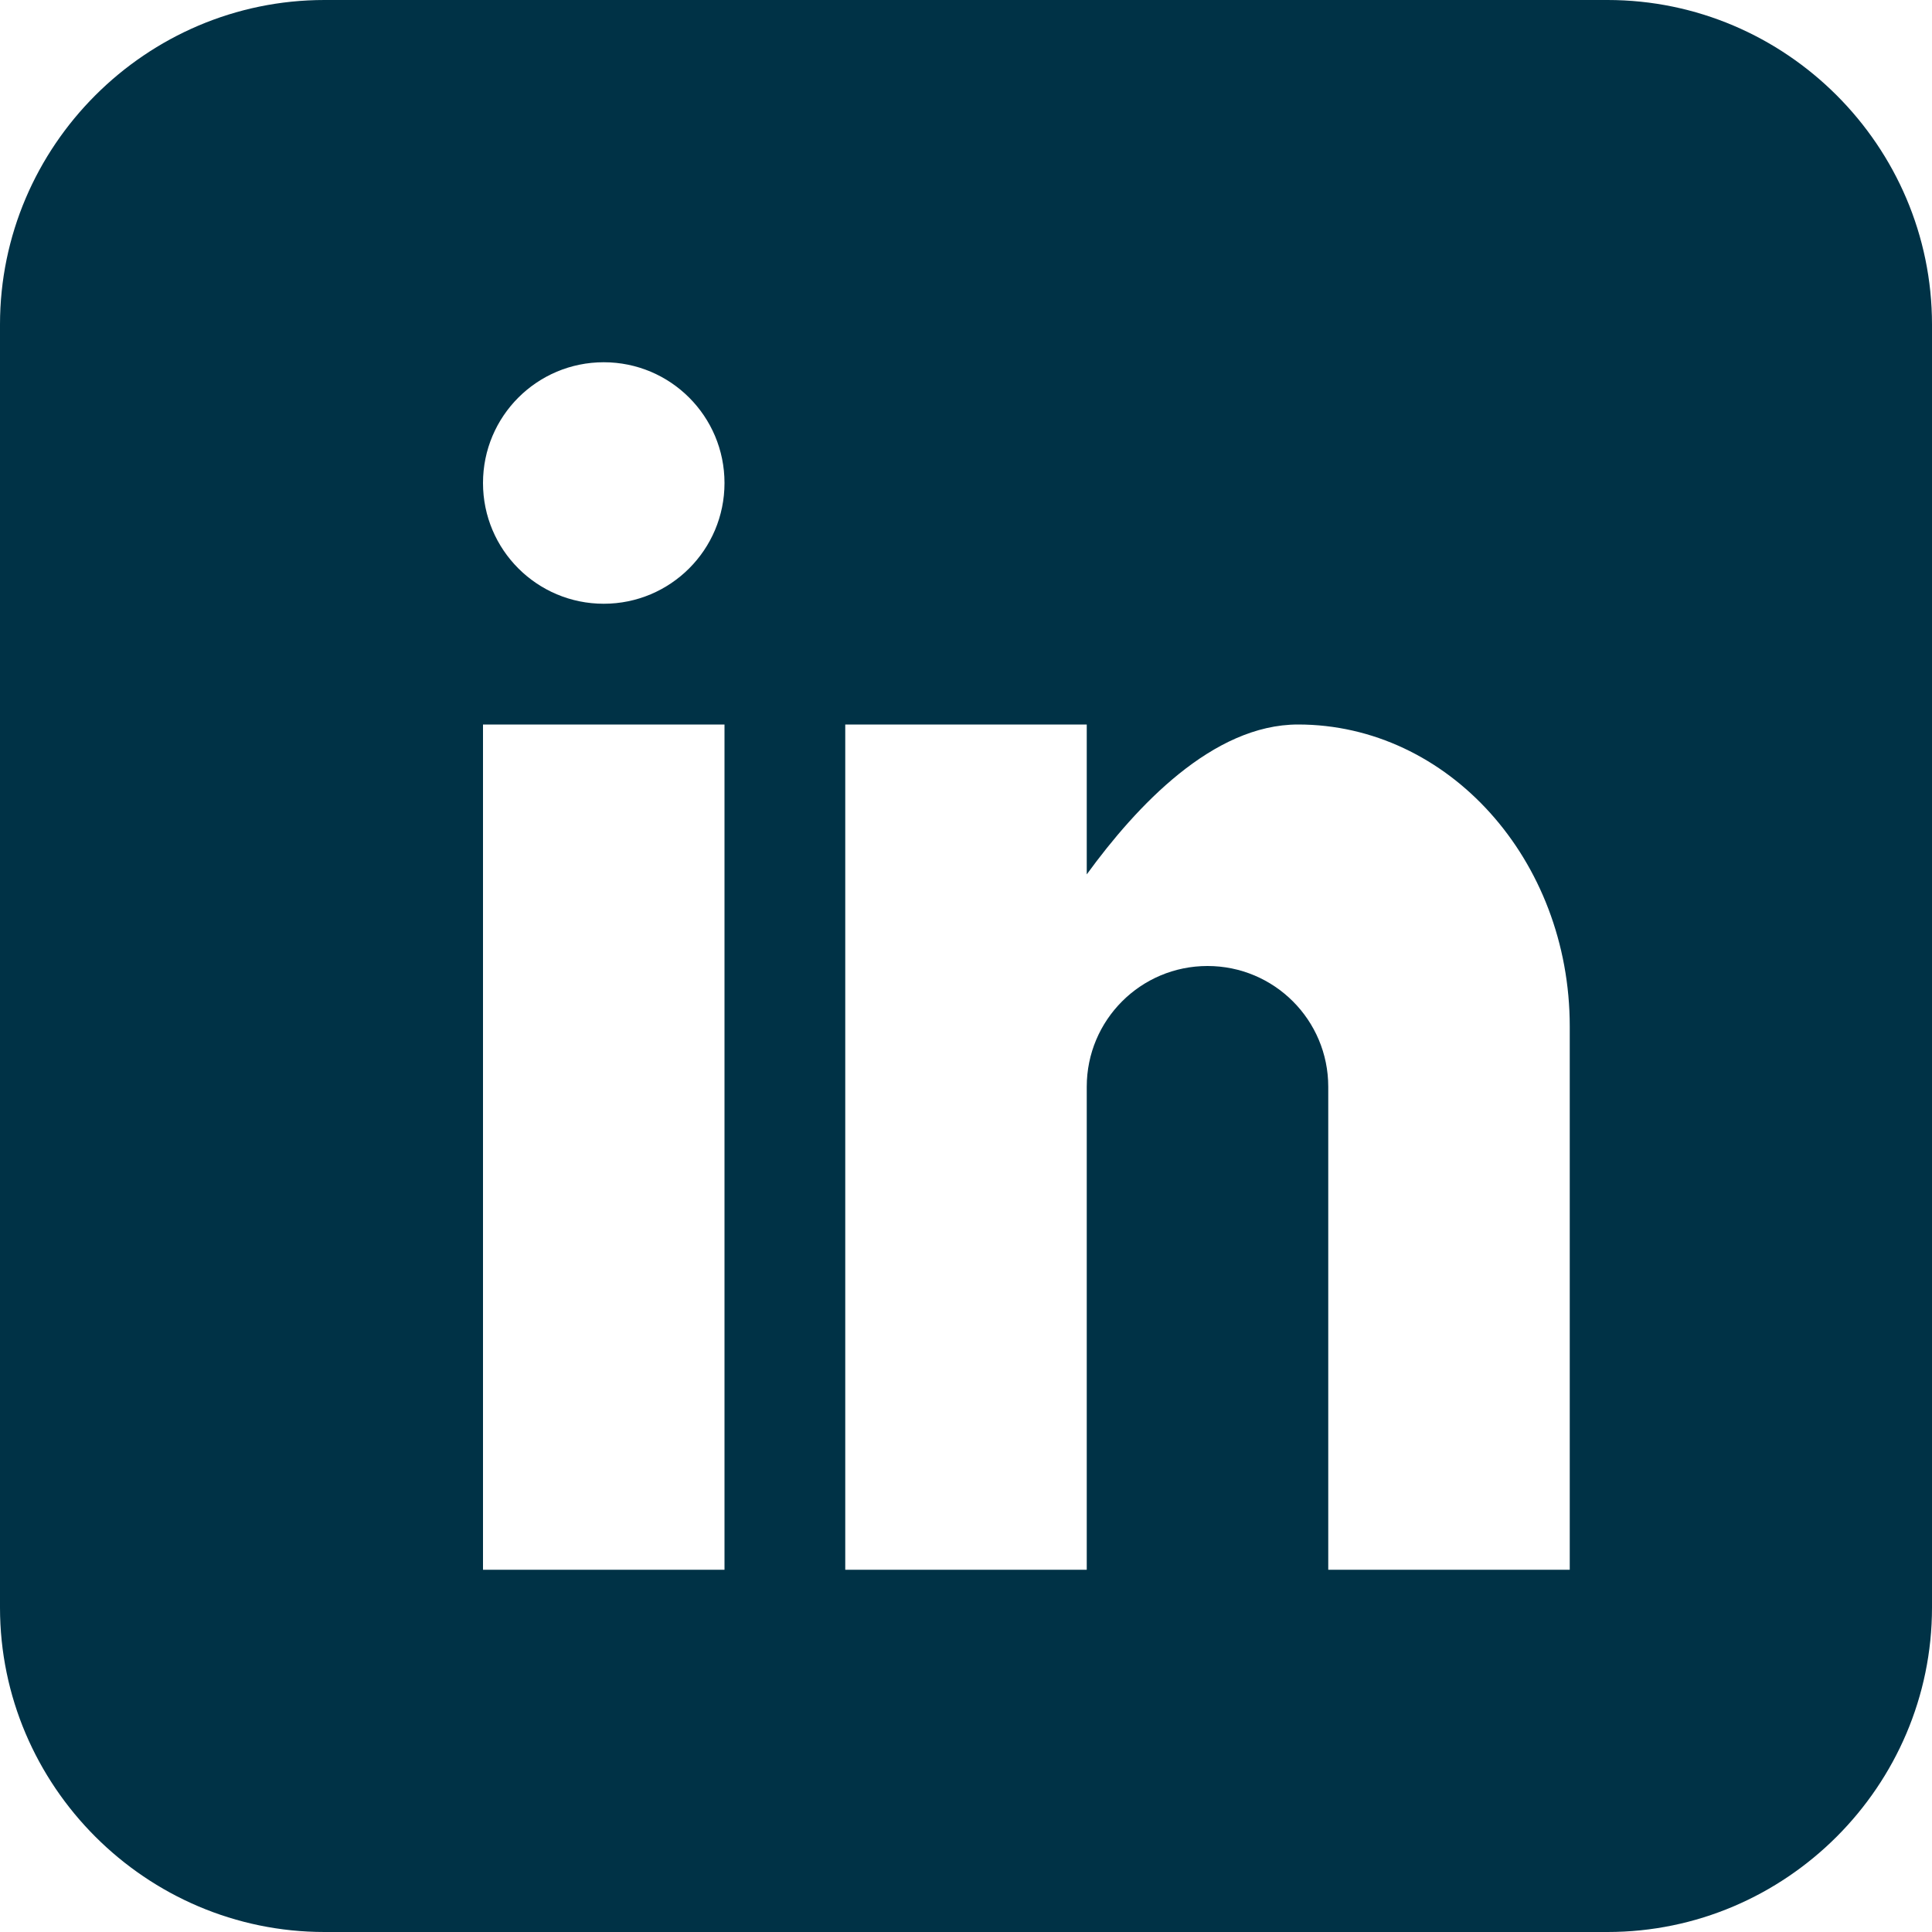
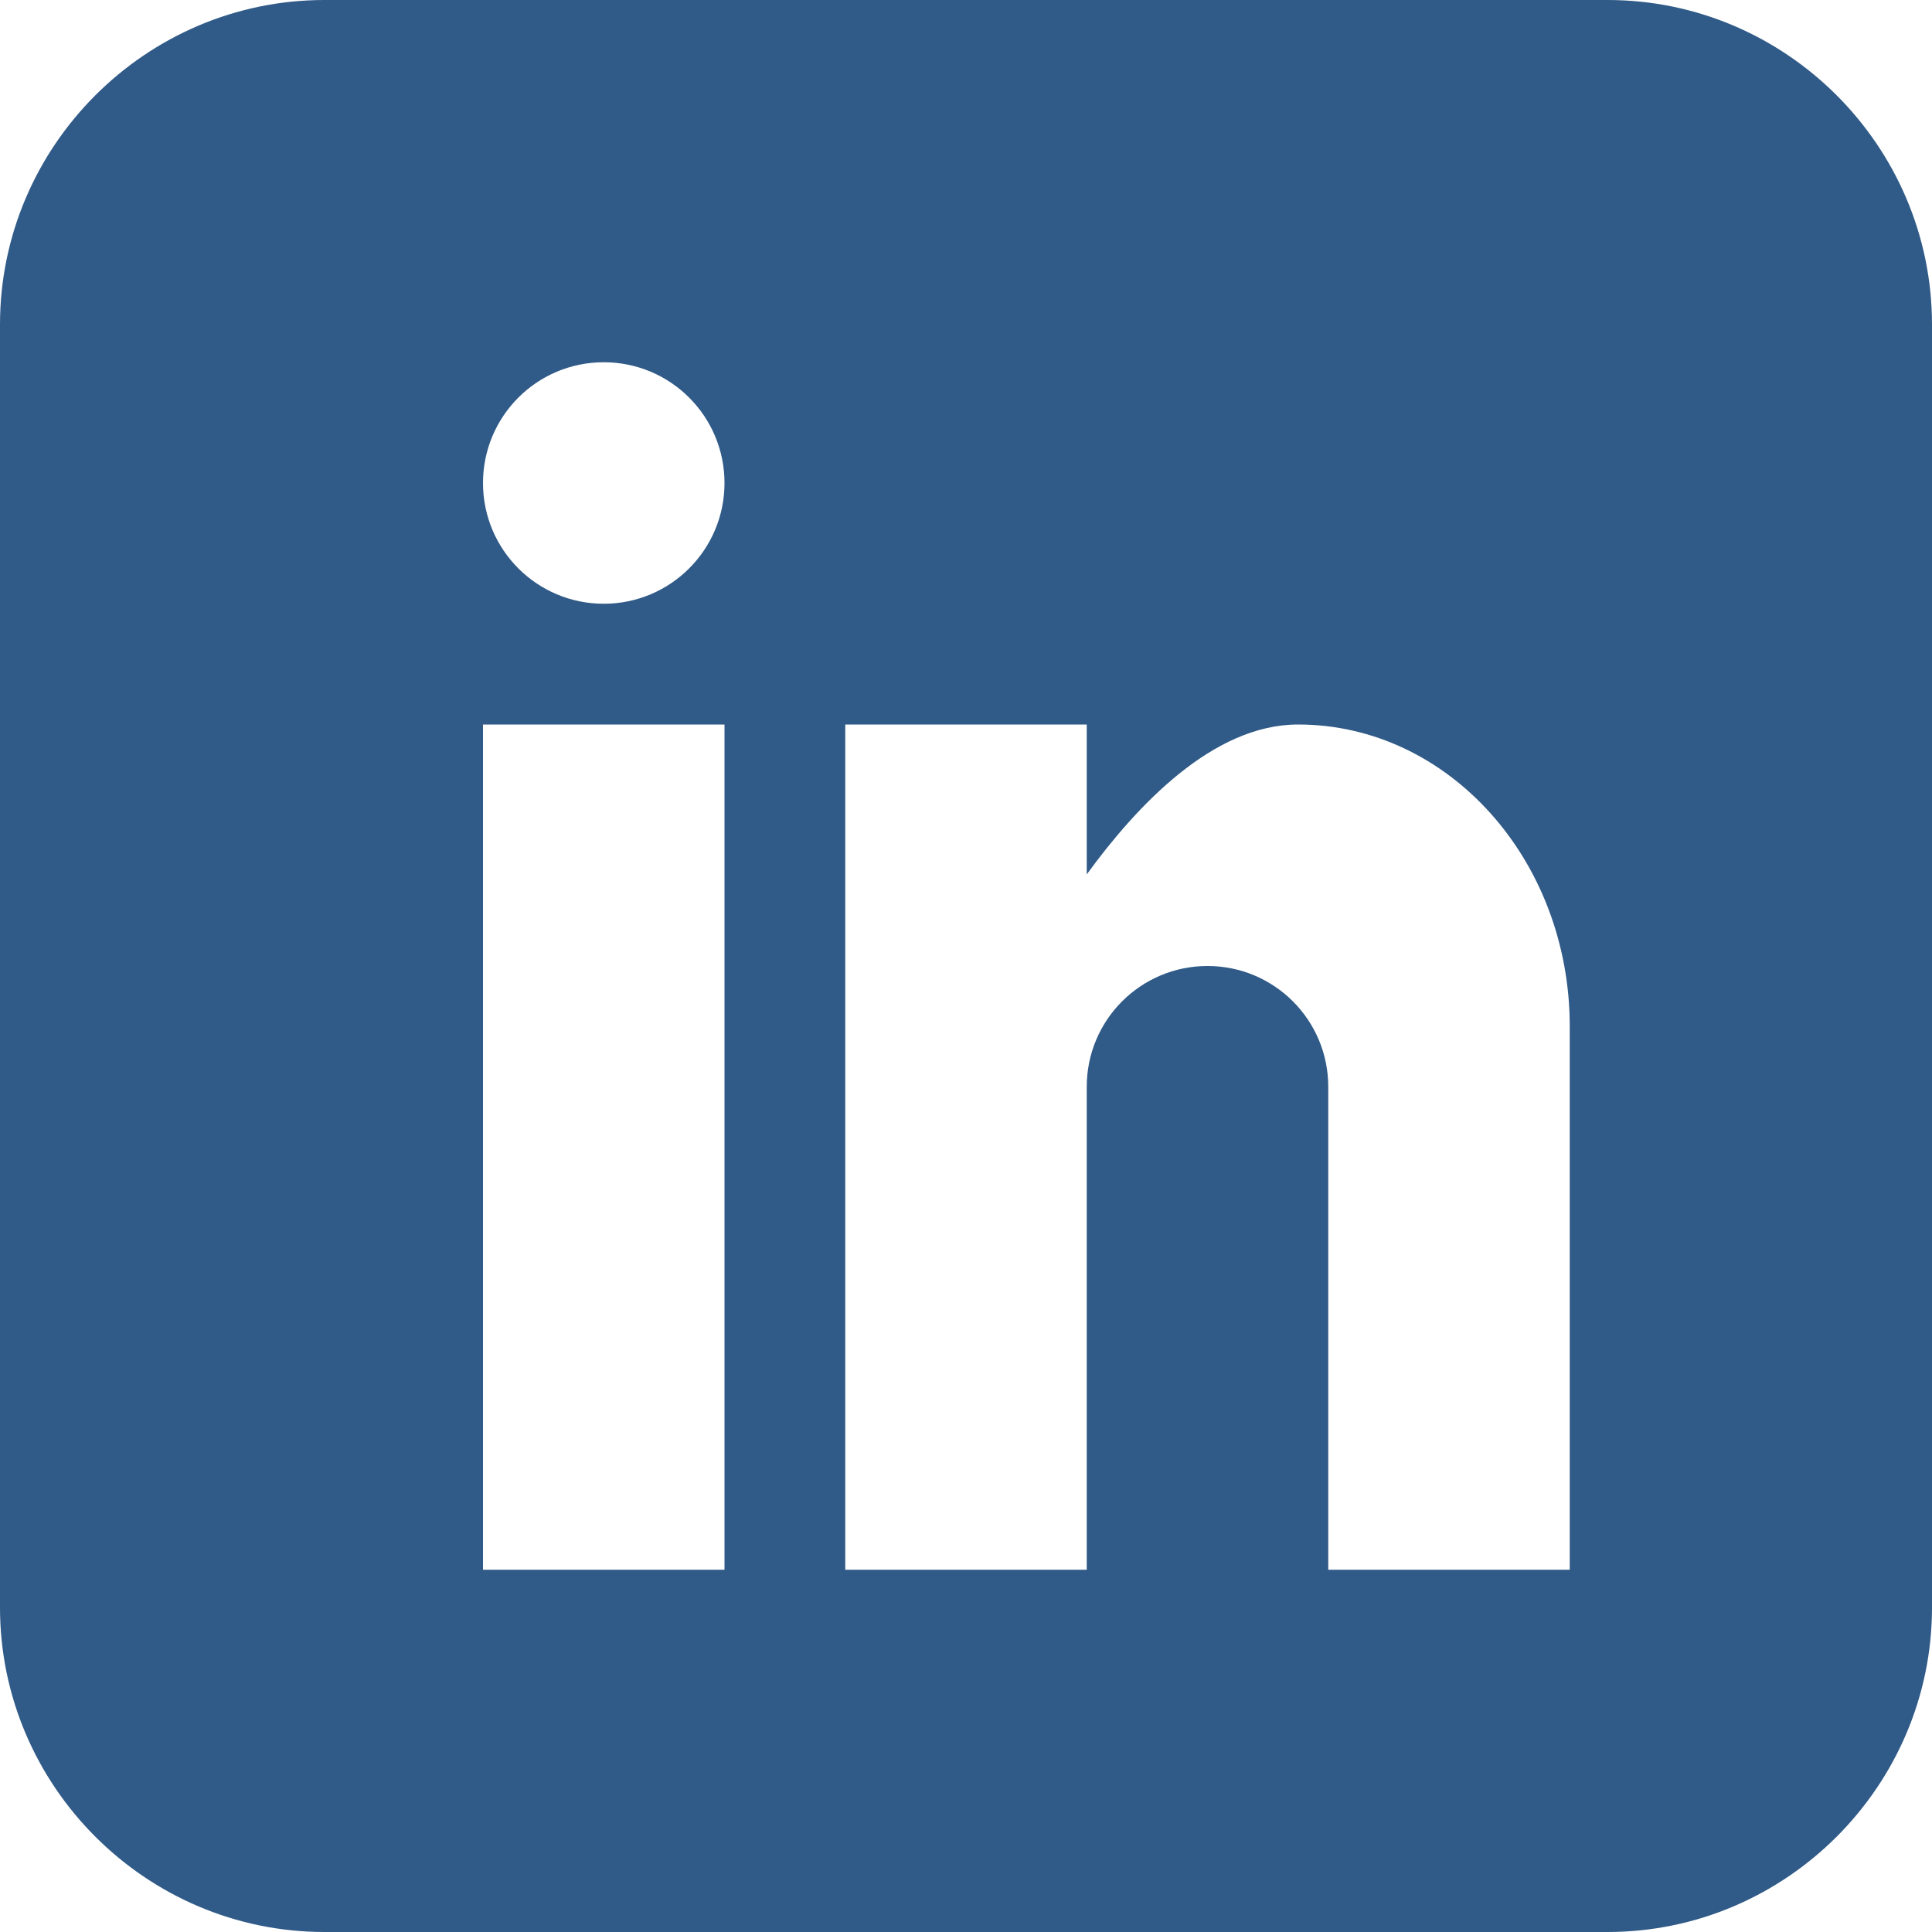
<svg xmlns="http://www.w3.org/2000/svg" width="24px" height="24px" viewBox="0 0 24 24" version="1.1">
  <description>Created with Sketch (http://www.bohemiancoding.com/sketch)</description>
  <defs />
  <g id="Page-1" stroke="none" stroke-width="1" fill="none" fill-rule="evenodd">
-     <g id="social-linkedin" fill="#003246">
+     <g id="social-linkedin" fill="#305A87">
      <path d="M19.969,0 L4.031,0 C1.814,0 0,1.814 0,4.031 L0,19.969 C0,22.186 1.814,24 4.031,24 L19.969,24 C22.186,24 24,22.186 24,19.969 L24,4.031 C24,1.814 22.186,0 19.969,0 L19.969,0 Z M9,19.5 L6,19.5 L6,9 L9,9 L9,19.5 L9,19.5 Z M7.5,7.5 C6.671,7.5 6,6.829 6,6 C6,5.171 6.671,4.5 7.5,4.5 C8.329,4.5 9,5.171 9,6 C9,6.829 8.329,7.5 7.5,7.5 L7.5,7.5 Z M19.5,19.5 L16.5,19.5 L16.5,13.5 C16.5,12.671 15.829,12 15,12 C14.171,12 13.5,12.671 13.5,13.5 L13.5,19.5 L10.5,19.5 L10.5,9 L13.5,9 L13.5,10.862 C14.119,10.012 15.065,9 16.125,9 C17.989,9 19.5,10.679 19.5,12.75 L19.5,19.5 L19.5,19.5 Z" id="Shape" />
    </g>
  </g>
</svg>
